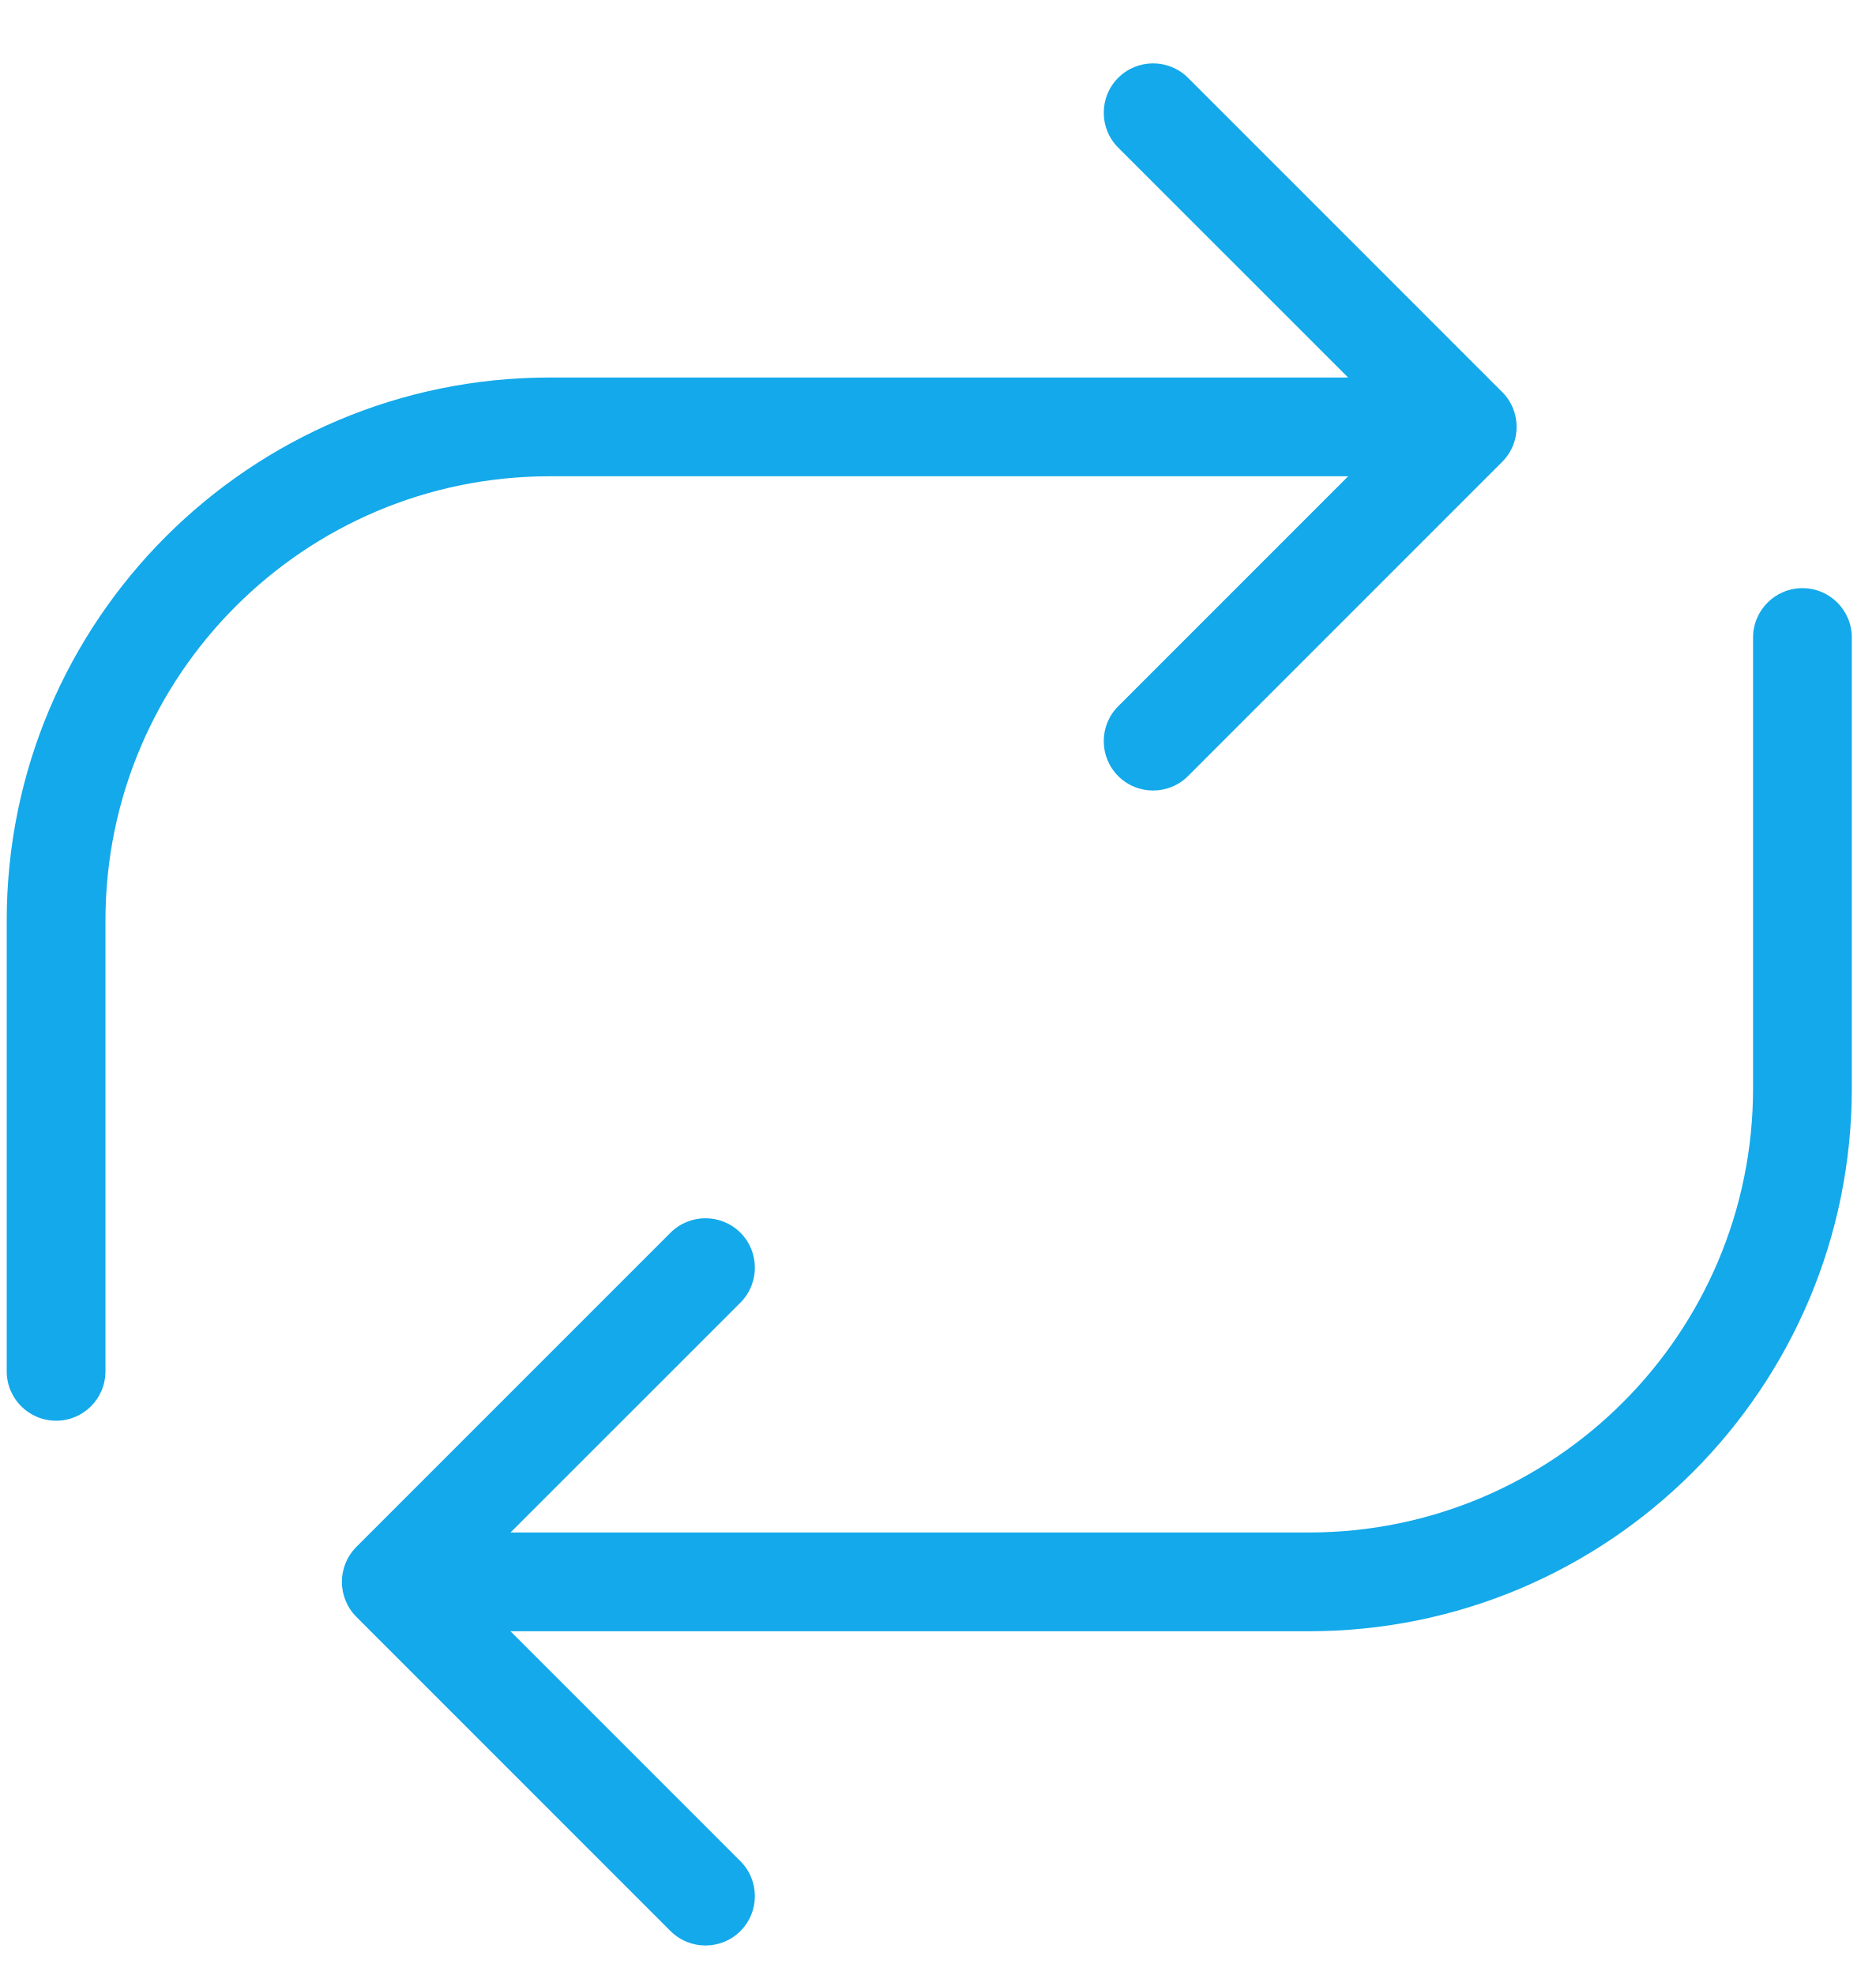
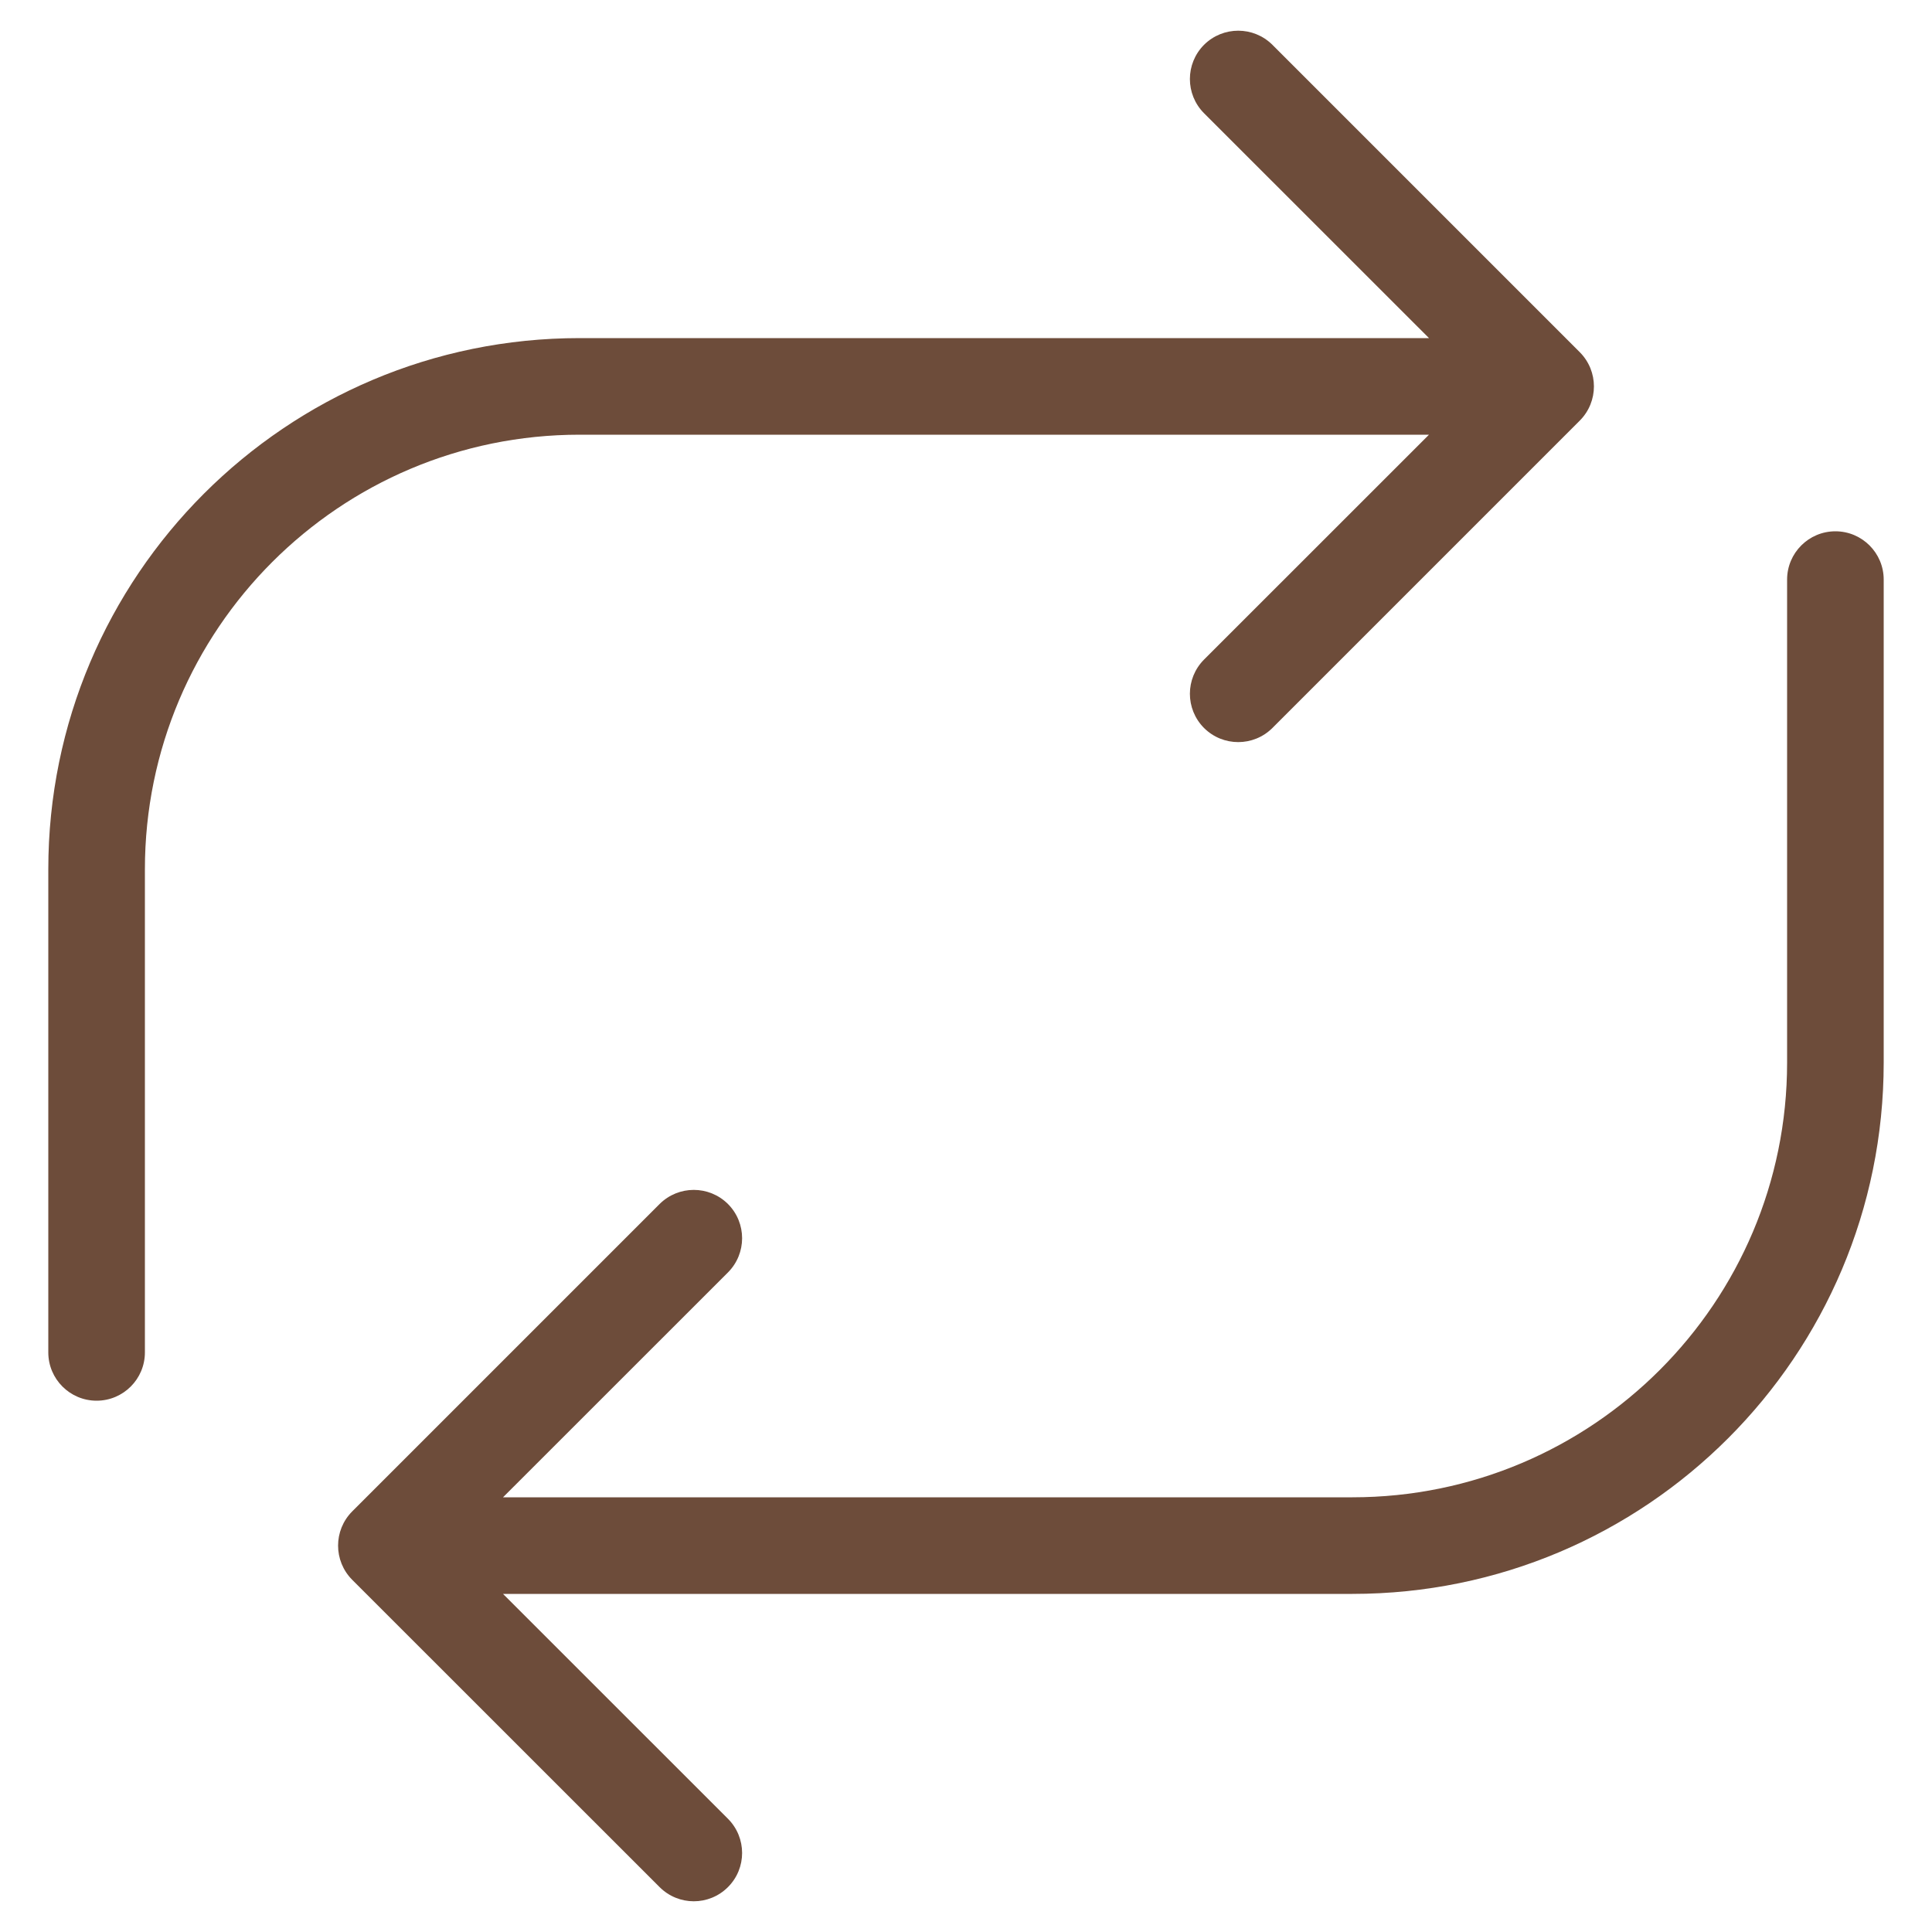
- <svg xmlns="http://www.w3.org/2000/svg" width="19" height="20" viewBox="0 0 19 20" fill="none">
+ <svg xmlns="http://www.w3.org/2000/svg" width="20" height="20" viewBox="0 0 20 20" fill="none">
  <g id="Group 2192">
-     <path id="Vector 283" d="M0.068 13.887C0.068 14.163 0.292 14.387 0.568 14.387C0.845 14.387 1.068 14.163 1.068 13.887H0.068ZM15.214 4.677C15.409 4.482 15.409 4.165 15.214 3.97L12.032 0.788C11.837 0.593 11.52 0.593 11.325 0.788C11.13 0.983 11.13 1.3 11.325 1.495L14.154 4.323L11.325 7.152C11.13 7.347 11.13 7.664 11.325 7.859C11.52 8.054 11.837 8.054 12.032 7.859L15.214 4.677ZM1.068 13.887V9.323H0.068V13.887H1.068ZM5.568 4.823H14.861V3.823H5.568V4.823ZM1.068 9.323C1.068 6.838 3.083 4.823 5.568 4.823V3.823C2.531 3.823 0.068 6.286 0.068 9.323H1.068Z" fill="#13A9EA" />
-     <path id="Vector 284" d="M18.755 6.456C18.755 6.18 18.532 5.956 18.255 5.956C17.979 5.956 17.755 6.18 17.755 6.456L18.755 6.456ZM3.609 15.665C3.414 15.861 3.414 16.177 3.609 16.373L6.791 19.555C6.987 19.75 7.303 19.75 7.499 19.555C7.694 19.359 7.694 19.043 7.499 18.848L4.67 16.019L7.499 13.191C7.694 12.995 7.694 12.679 7.499 12.483C7.303 12.288 6.987 12.288 6.791 12.483L3.609 15.665ZM17.755 6.456L17.755 11.019L18.755 11.019L18.755 6.456L17.755 6.456ZM13.255 15.519L3.963 15.519L3.963 16.519L13.255 16.519L13.255 15.519ZM17.755 11.019C17.755 13.504 15.741 15.519 13.255 15.519L13.255 16.519C16.293 16.519 18.755 14.057 18.755 11.019L17.755 11.019Z" fill="#13A9EA" />
+     <path id="Vector 283" d="M0.5 14C0.5 14.276 0.724 14.5 1 14.5C1.276 14.5 1.5 14.276 1.5 14H0.5ZM16.354 4.354C16.549 4.158 16.549 3.842 16.354 3.646L13.172 0.464C12.976 0.269 12.66 0.269 12.464 0.464C12.269 0.66 12.269 0.976 12.464 1.172L15.293 4L12.464 6.828C12.269 7.024 12.269 7.34 12.464 7.536C12.66 7.731 12.976 7.731 13.172 7.536L16.354 4.354ZM1.5 14V9H0.5V14H1.5ZM6 4.5H16V3.5H6V4.5ZM1.5 9C1.5 6.515 3.515 4.5 6 4.5V3.5C2.962 3.5 0.5 5.962 0.5 9H1.5Z" fill="#6D4C3A" />
+     <path id="Vector 284" d="M19.5 6C19.5 5.724 19.276 5.5 19 5.5C18.724 5.5 18.5 5.724 18.5 6L19.5 6ZM3.646 15.646C3.451 15.842 3.451 16.158 3.646 16.354L6.828 19.535C7.024 19.731 7.34 19.731 7.536 19.535C7.731 19.34 7.731 19.024 7.536 18.828L4.707 16L7.536 13.172C7.731 12.976 7.731 12.66 7.536 12.464C7.34 12.269 7.024 12.269 6.828 12.464L3.646 15.646ZM18.5 6L18.5 11L19.5 11L19.5 6L18.5 6ZM14 15.5L4 15.5L4 16.5L14 16.5L14 15.5ZM18.5 11C18.5 13.485 16.485 15.5 14 15.5L14 16.5C17.038 16.5 19.5 14.038 19.5 11L18.5 11Z" fill="#6D4C3A" />
  </g>
</svg>
